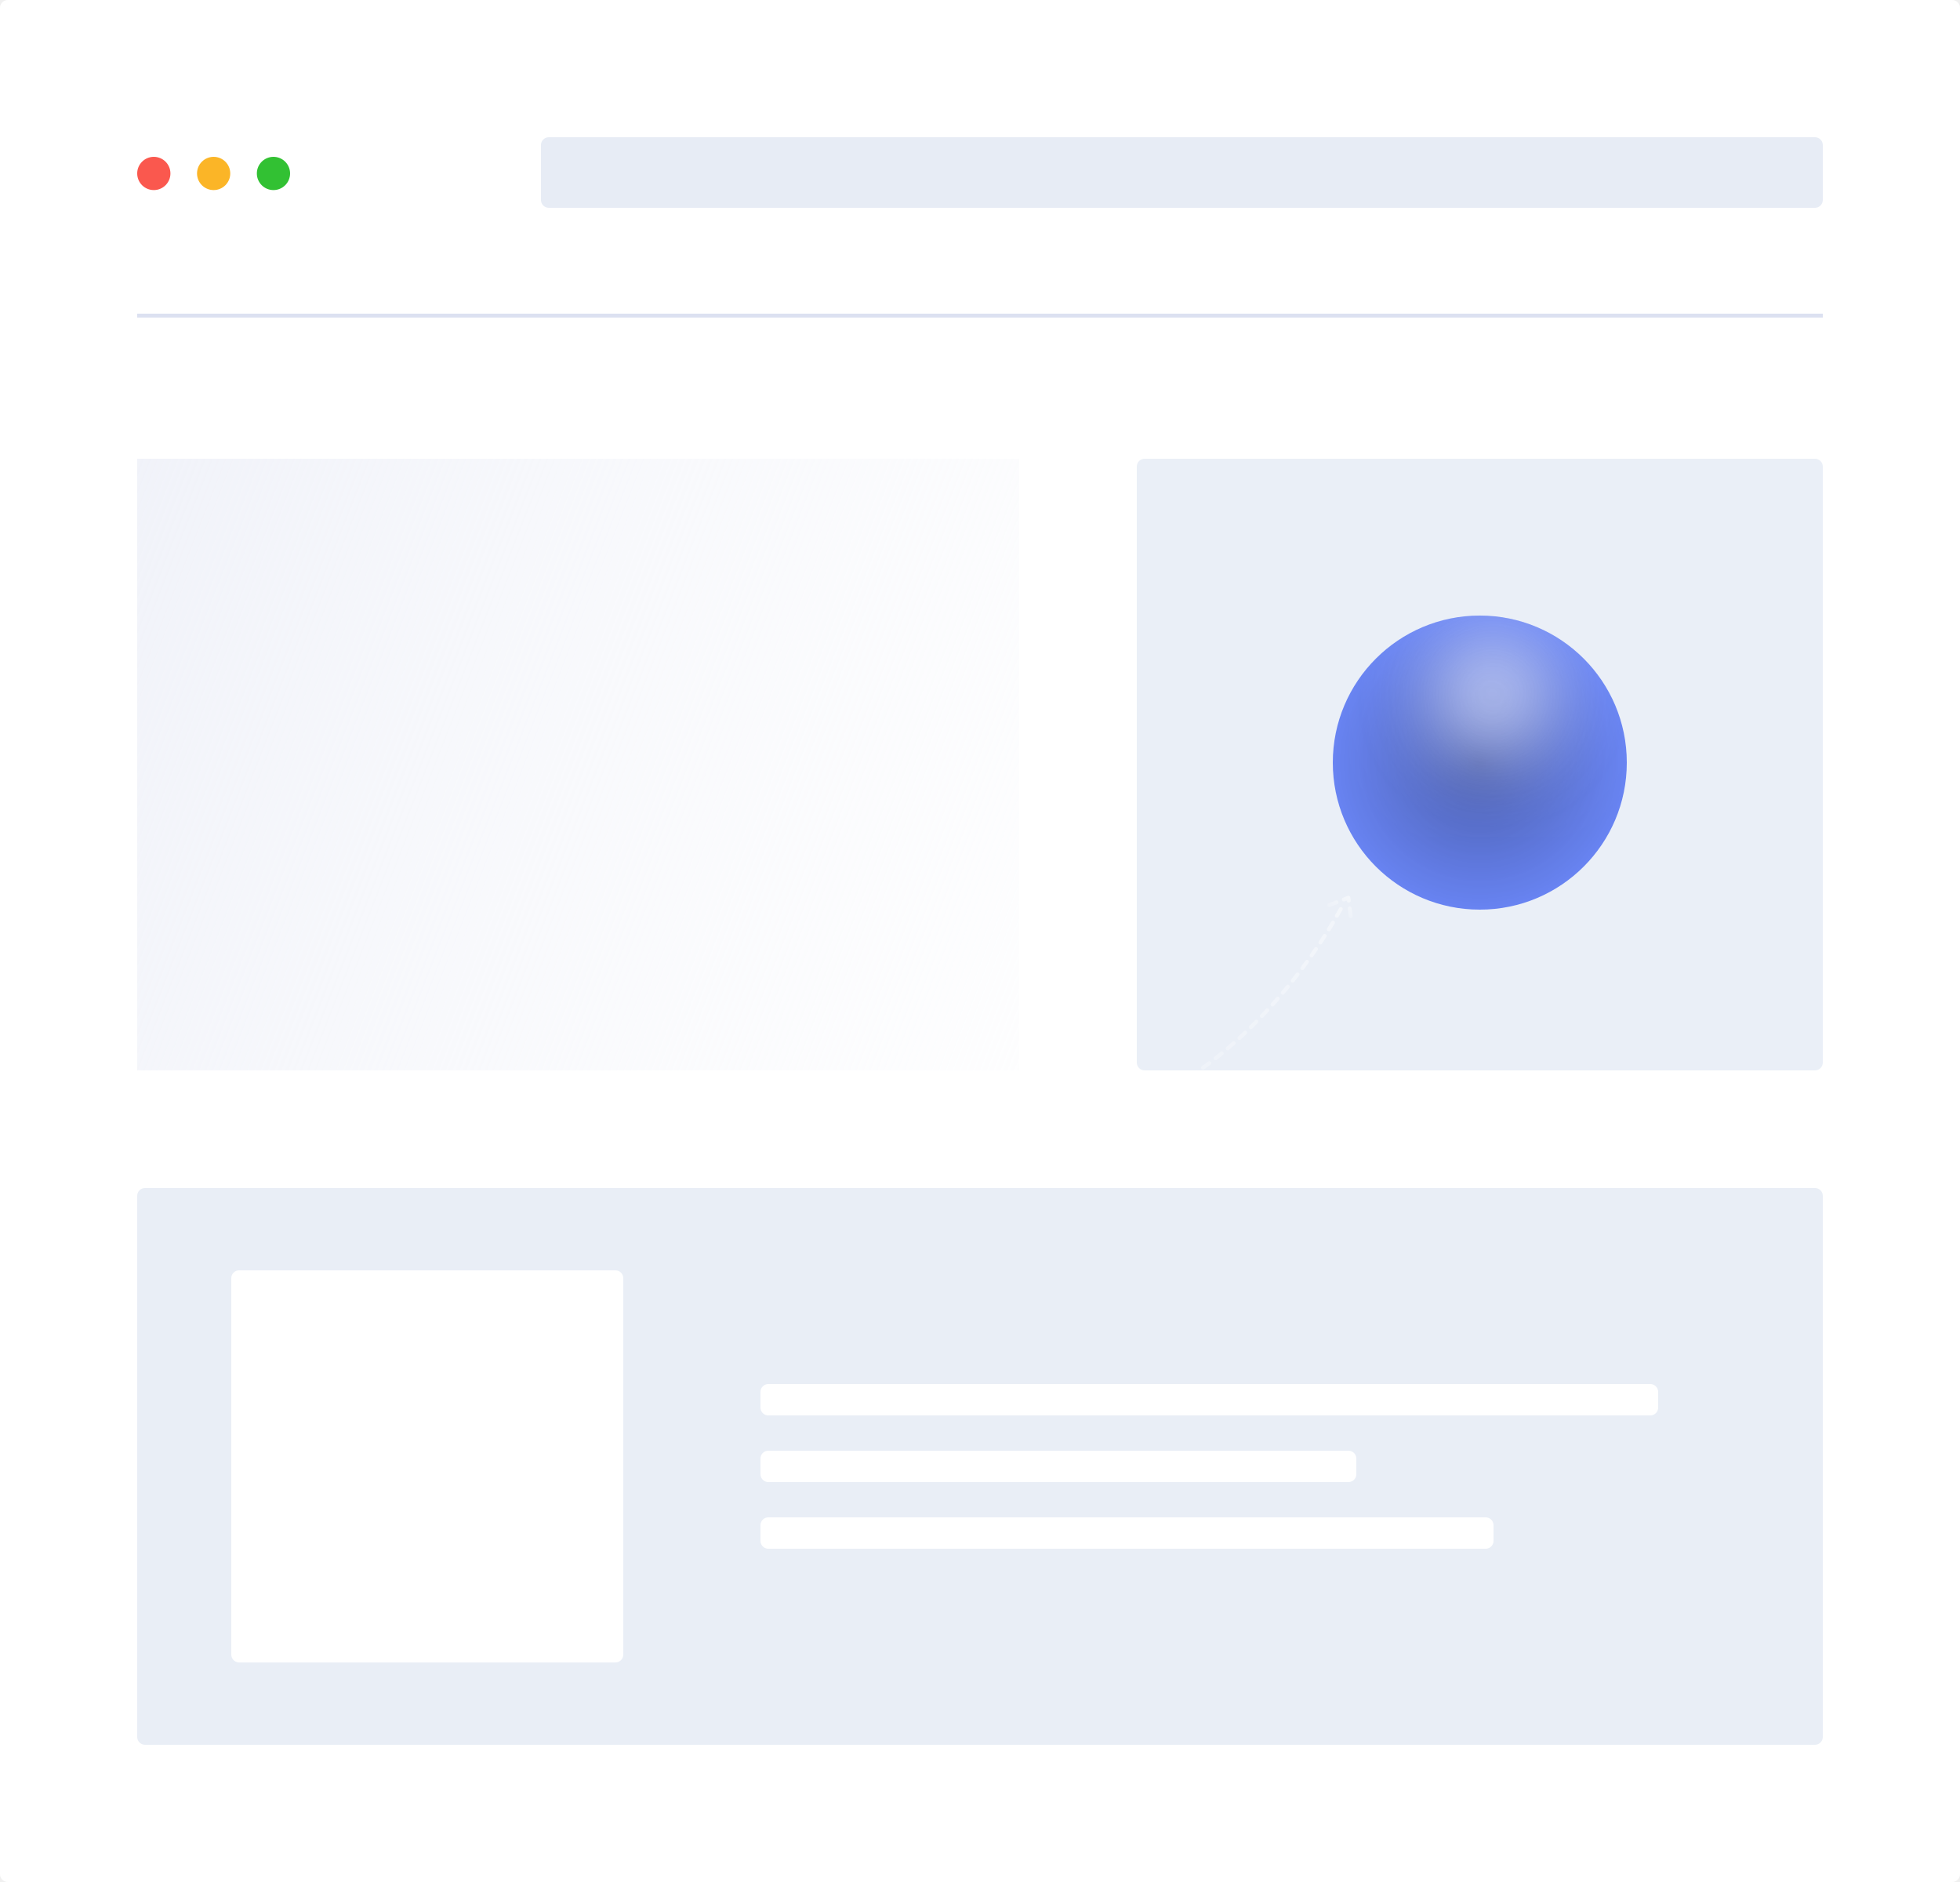
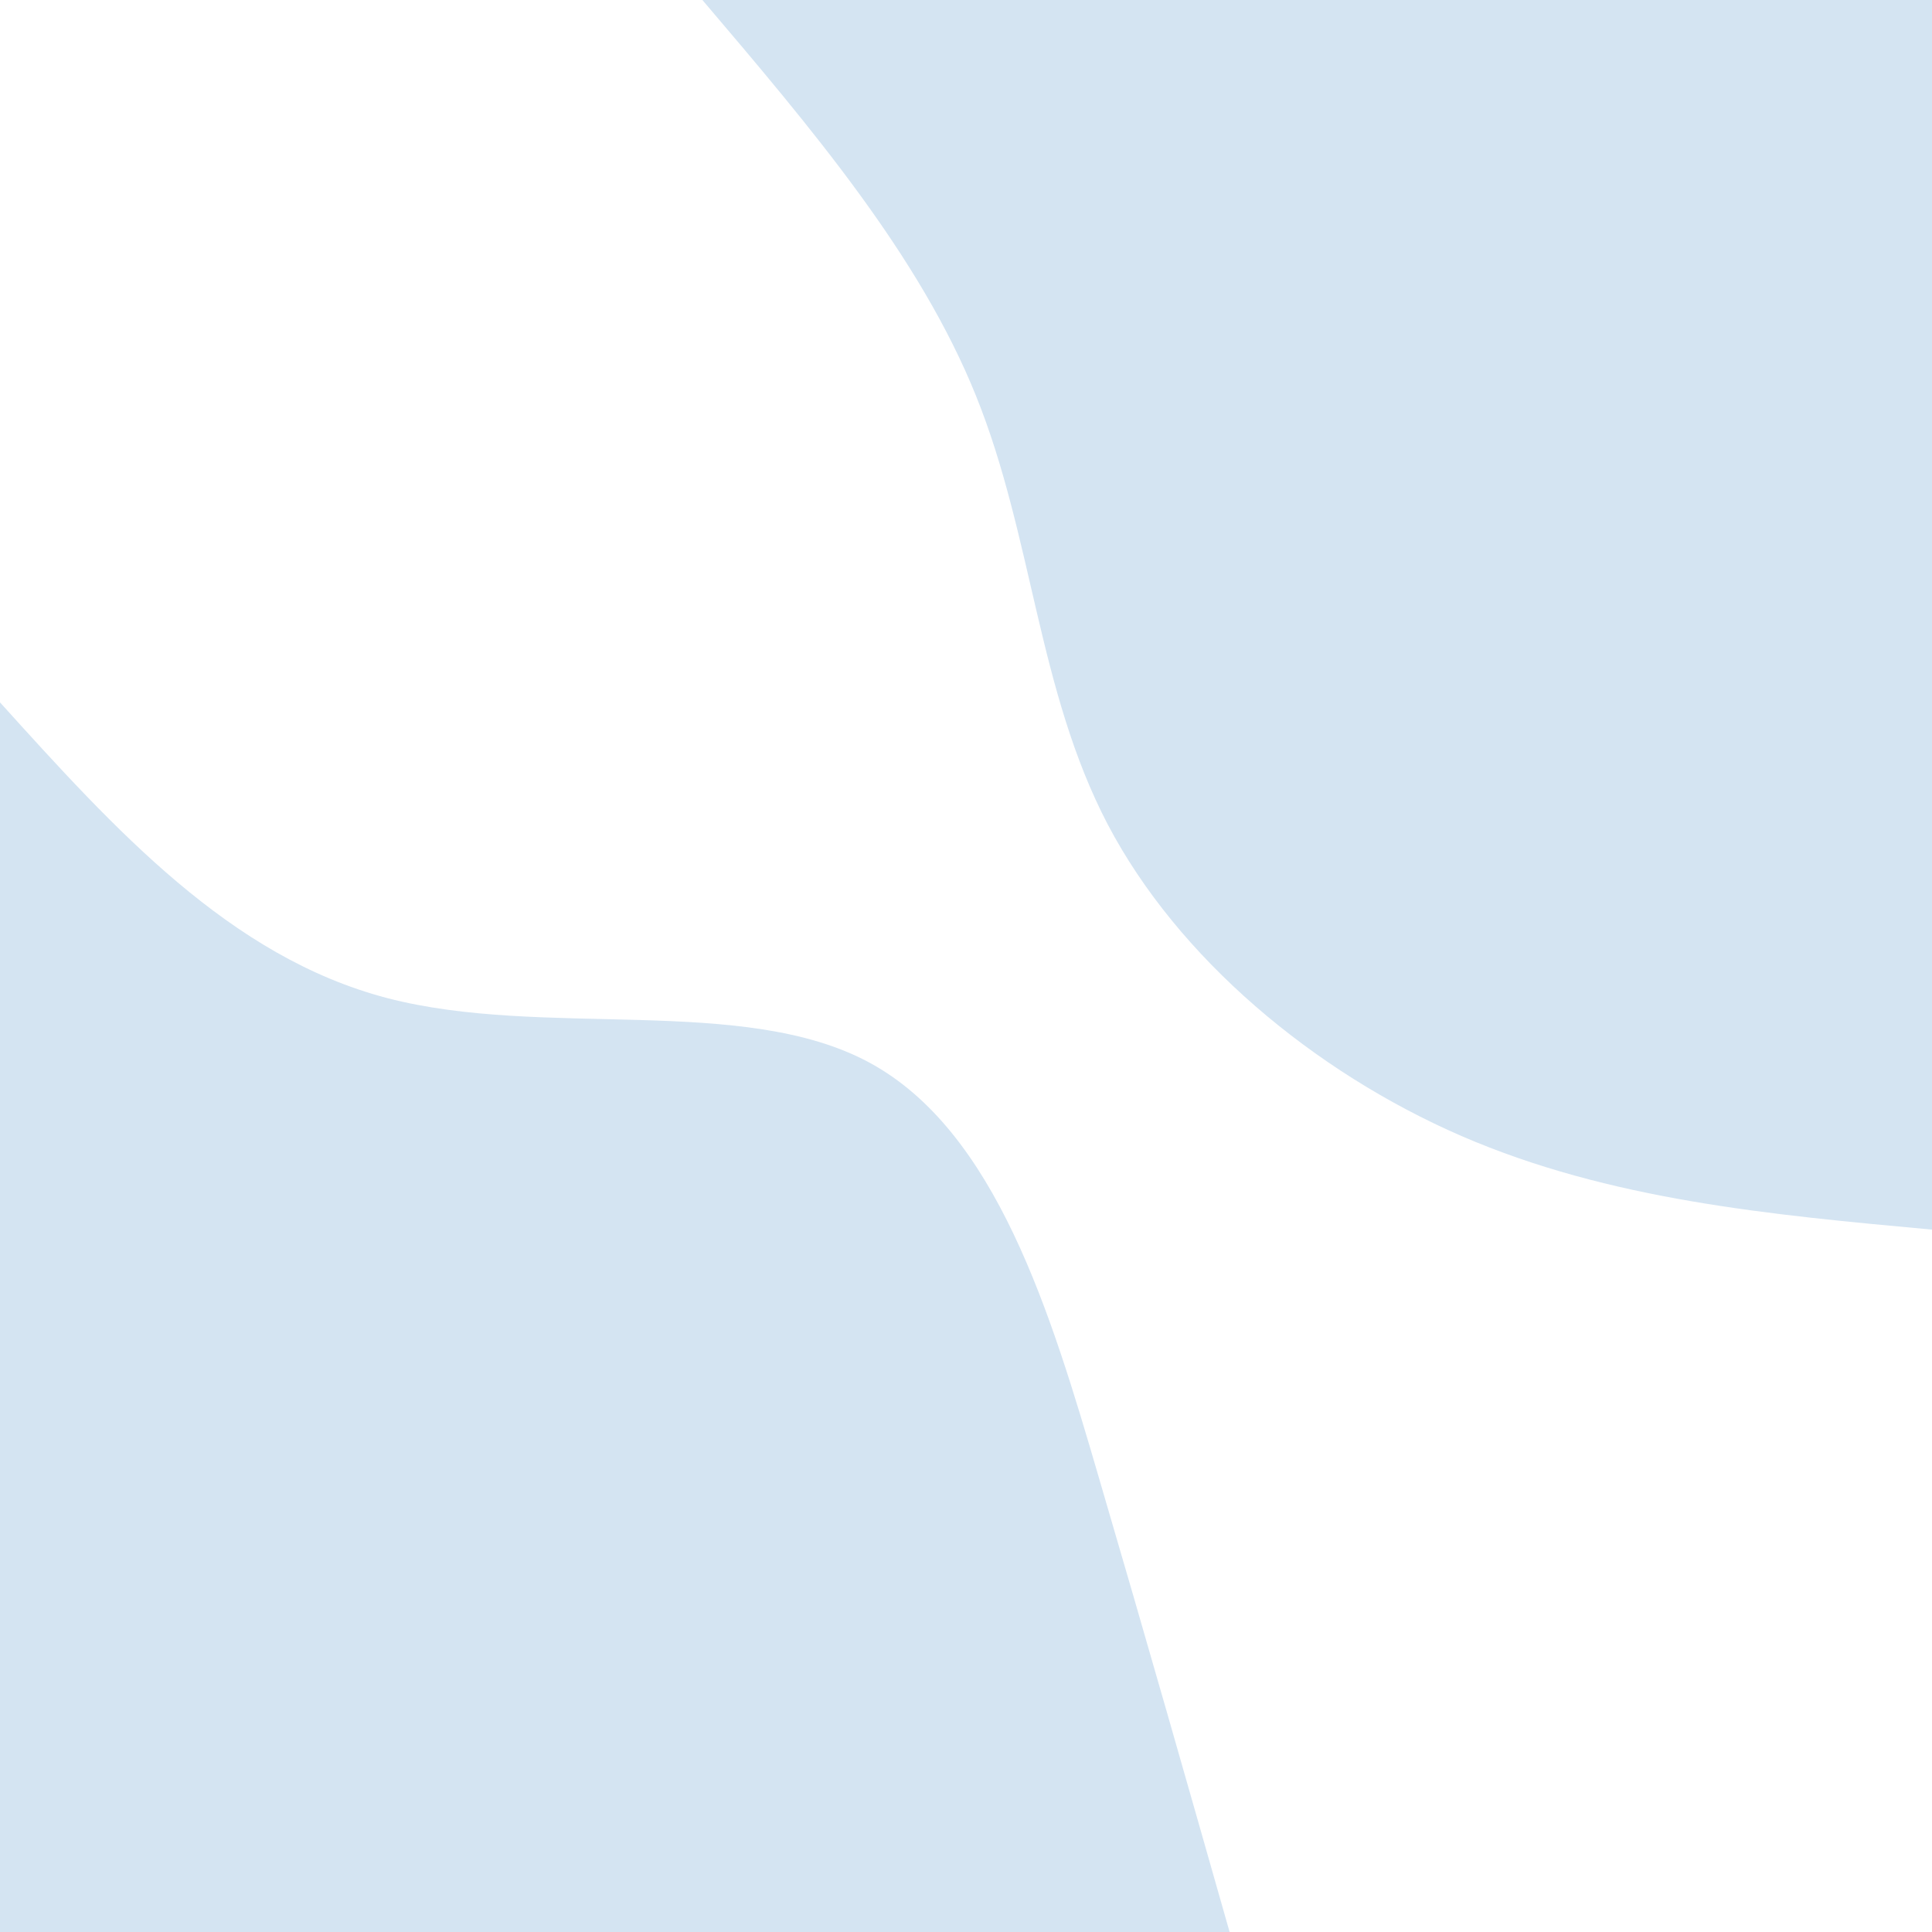
- <svg xmlns="http://www.w3.org/2000/svg" width="500" height="480" viewBox="0 0 500 480" fill="none">
-   <rect width="500" height="480" rx="2" fill="white" />
-   <rect x="35" y="117" width="225" height="156" fill="url(#paint0_linear_1028_964)" />
-   <line x1="35" y1="80.5" x2="465" y2="80.5" stroke="#DCE1F1" />
-   <rect x="290" y="117" width="175" height="156" rx="2" fill="#EAEFF7" />
-   <rect x="35" y="303" width="430" height="142" rx="2" fill="#E9EEF6" />
-   <rect x="194" y="353" width="229" height="8" rx="2" fill="white" />
-   <rect x="194" y="370" width="152" height="8" rx="2" fill="white" />
-   <rect x="194" y="387" width="187" height="8" rx="2" fill="white" />
-   <rect x="59" y="324" width="100" height="100" rx="2" fill="white" />
-   <rect x="138" y="35" width="327" height="18" rx="2" fill="#E7ECF5" />
-   <circle cx="39.239" cy="44.239" r="4.239" fill="#FA584E" />
-   <circle cx="54.5" cy="44.239" r="4.239" fill="#FBB527" />
-   <circle cx="69.761" cy="44.239" r="4.239" fill="#32C133" />
-   <circle opacity="0.8" cx="377.5" cy="194.5" r="37.5" fill="#4A6CF7" />
-   <mask id="mask0_1028_964" style="mask-type:alpha" maskUnits="userSpaceOnUse" x="340" y="157" width="75" height="75">
-     <circle opacity="0.8" cx="377.5" cy="194.5" r="37.5" fill="#4A6CF7" />
-   </mask>
-   <g mask="url(#mask0_1028_964)">
-     <circle opacity="0.8" cx="377.5" cy="194.5" r="37.5" fill="url(#paint1_radial_1028_964)" />
-     <g opacity="0.8" filter="url(#filter0_f_1028_964)">
-       <circle cx="380.809" cy="176.853" r="15.441" fill="white" />
-     </g>
-   </g>
-   <path d="M342.034 231.847C324.964 262.749 277.939 313.186 226.394 267.718" stroke="url(#paint2_linear_1028_964)" stroke-linecap="round" stroke-linejoin="round" stroke-dasharray="2 2" />
-   <path d="M339.077 230.867L343.973 228.971L344.562 233.656" stroke="url(#paint3_linear_1028_964)" stroke-linecap="round" stroke-linejoin="round" stroke-dasharray="2 2" />
+ <svg xmlns="http://www.w3.org/2000/svg" id="visual" viewBox="0 0 900 900" width="900" height="900" version="1.1">
+   <rect x="0" y="0" width="900" height="900" fill="#FFFFFF" />
  <defs>
-     <filter id="filter0_f_1028_964" x="344.368" y="140.412" width="72.882" height="72.883" filterUnits="userSpaceOnUse" color-interpolation-filters="sRGB">
-       <feFlood flood-opacity="0" result="BackgroundImageFix" />
-       <feBlend mode="normal" in="SourceGraphic" in2="BackgroundImageFix" result="shape" />
-       <feGaussianBlur stdDeviation="10.5" result="effect1_foregroundBlur_1028_964" />
-     </filter>
-     <linearGradient id="paint0_linear_1028_964" x1="434.5" y1="210" x2="48.223" y2="58.807" gradientUnits="userSpaceOnUse">
-       <stop stop-color="white" stop-opacity="0" />
-       <stop offset="1" stop-color="#F0F2F9" />
-     </linearGradient>
-     <radialGradient id="paint1_radial_1028_964" cx="0" cy="0" r="1" gradientUnits="userSpaceOnUse" gradientTransform="translate(377.5 194.5) rotate(90) scale(40.2574)">
-       <stop stop-opacity="0.47" />
-       <stop offset="1" stop-opacity="0" />
-     </radialGradient>
-     <linearGradient id="paint2_linear_1028_964" x1="358.554" y1="226.723" x2="242.956" y2="282.349" gradientUnits="userSpaceOnUse">
-       <stop stop-color="white" stop-opacity="0.48" />
-       <stop offset="1" stop-color="white" stop-opacity="0" />
-     </linearGradient>
-     <linearGradient id="paint3_linear_1028_964" x1="343.992" y1="228.548" x2="340.23" y2="234.571" gradientUnits="userSpaceOnUse">
-       <stop stop-color="white" stop-opacity="0.48" />
-       <stop offset="1" stop-color="white" stop-opacity="0" />
+     <linearGradient id="grad1_0" x1="0%" y1="0%" x2="100%" y2="100%">
+       <stop offset="30%" stop-color="#ffffff" stop-opacity="1" />
+       <stop offset="70%" stop-color="#ffffff" stop-opacity="1" />
    </linearGradient>
  </defs>
+   <defs>
+     <linearGradient id="grad2_0" x1="0%" y1="0%" x2="100%" y2="100%">
+       <stop offset="30%" stop-color="#ffffff" stop-opacity="1" />
+       <stop offset="70%" stop-color="#ffffff" stop-opacity="1" />
+     </linearGradient>
+   </defs>
+   <g transform="translate(900, 0)">
+     <path d="M0 572.8C-75.1 565.9 -150.1 559.1 -219.2 529.2C-288.2 499.2 -351.3 446.3 -384 384C-416.6 321.6 -418.9 250 -445.3 184.5C-471.7 118.9 -522.2 59.5 -572.8 0L0 0Z" fill="#d4e4f2" />
+   </g>
+   <g transform="translate(0, 900)">
+     <path d="M0 -572.8C53.6 -513.5 107.1 -454.3 180.2 -435.1C253.3 -416 346 -436.9 405 -405C464 -373.1 489.5 -288.3 511.8 -212C534.2 -135.7 553.5 -67.8 572.8 0L0 0Z" fill="#d4e4f2" />
+   </g>
</svg>
